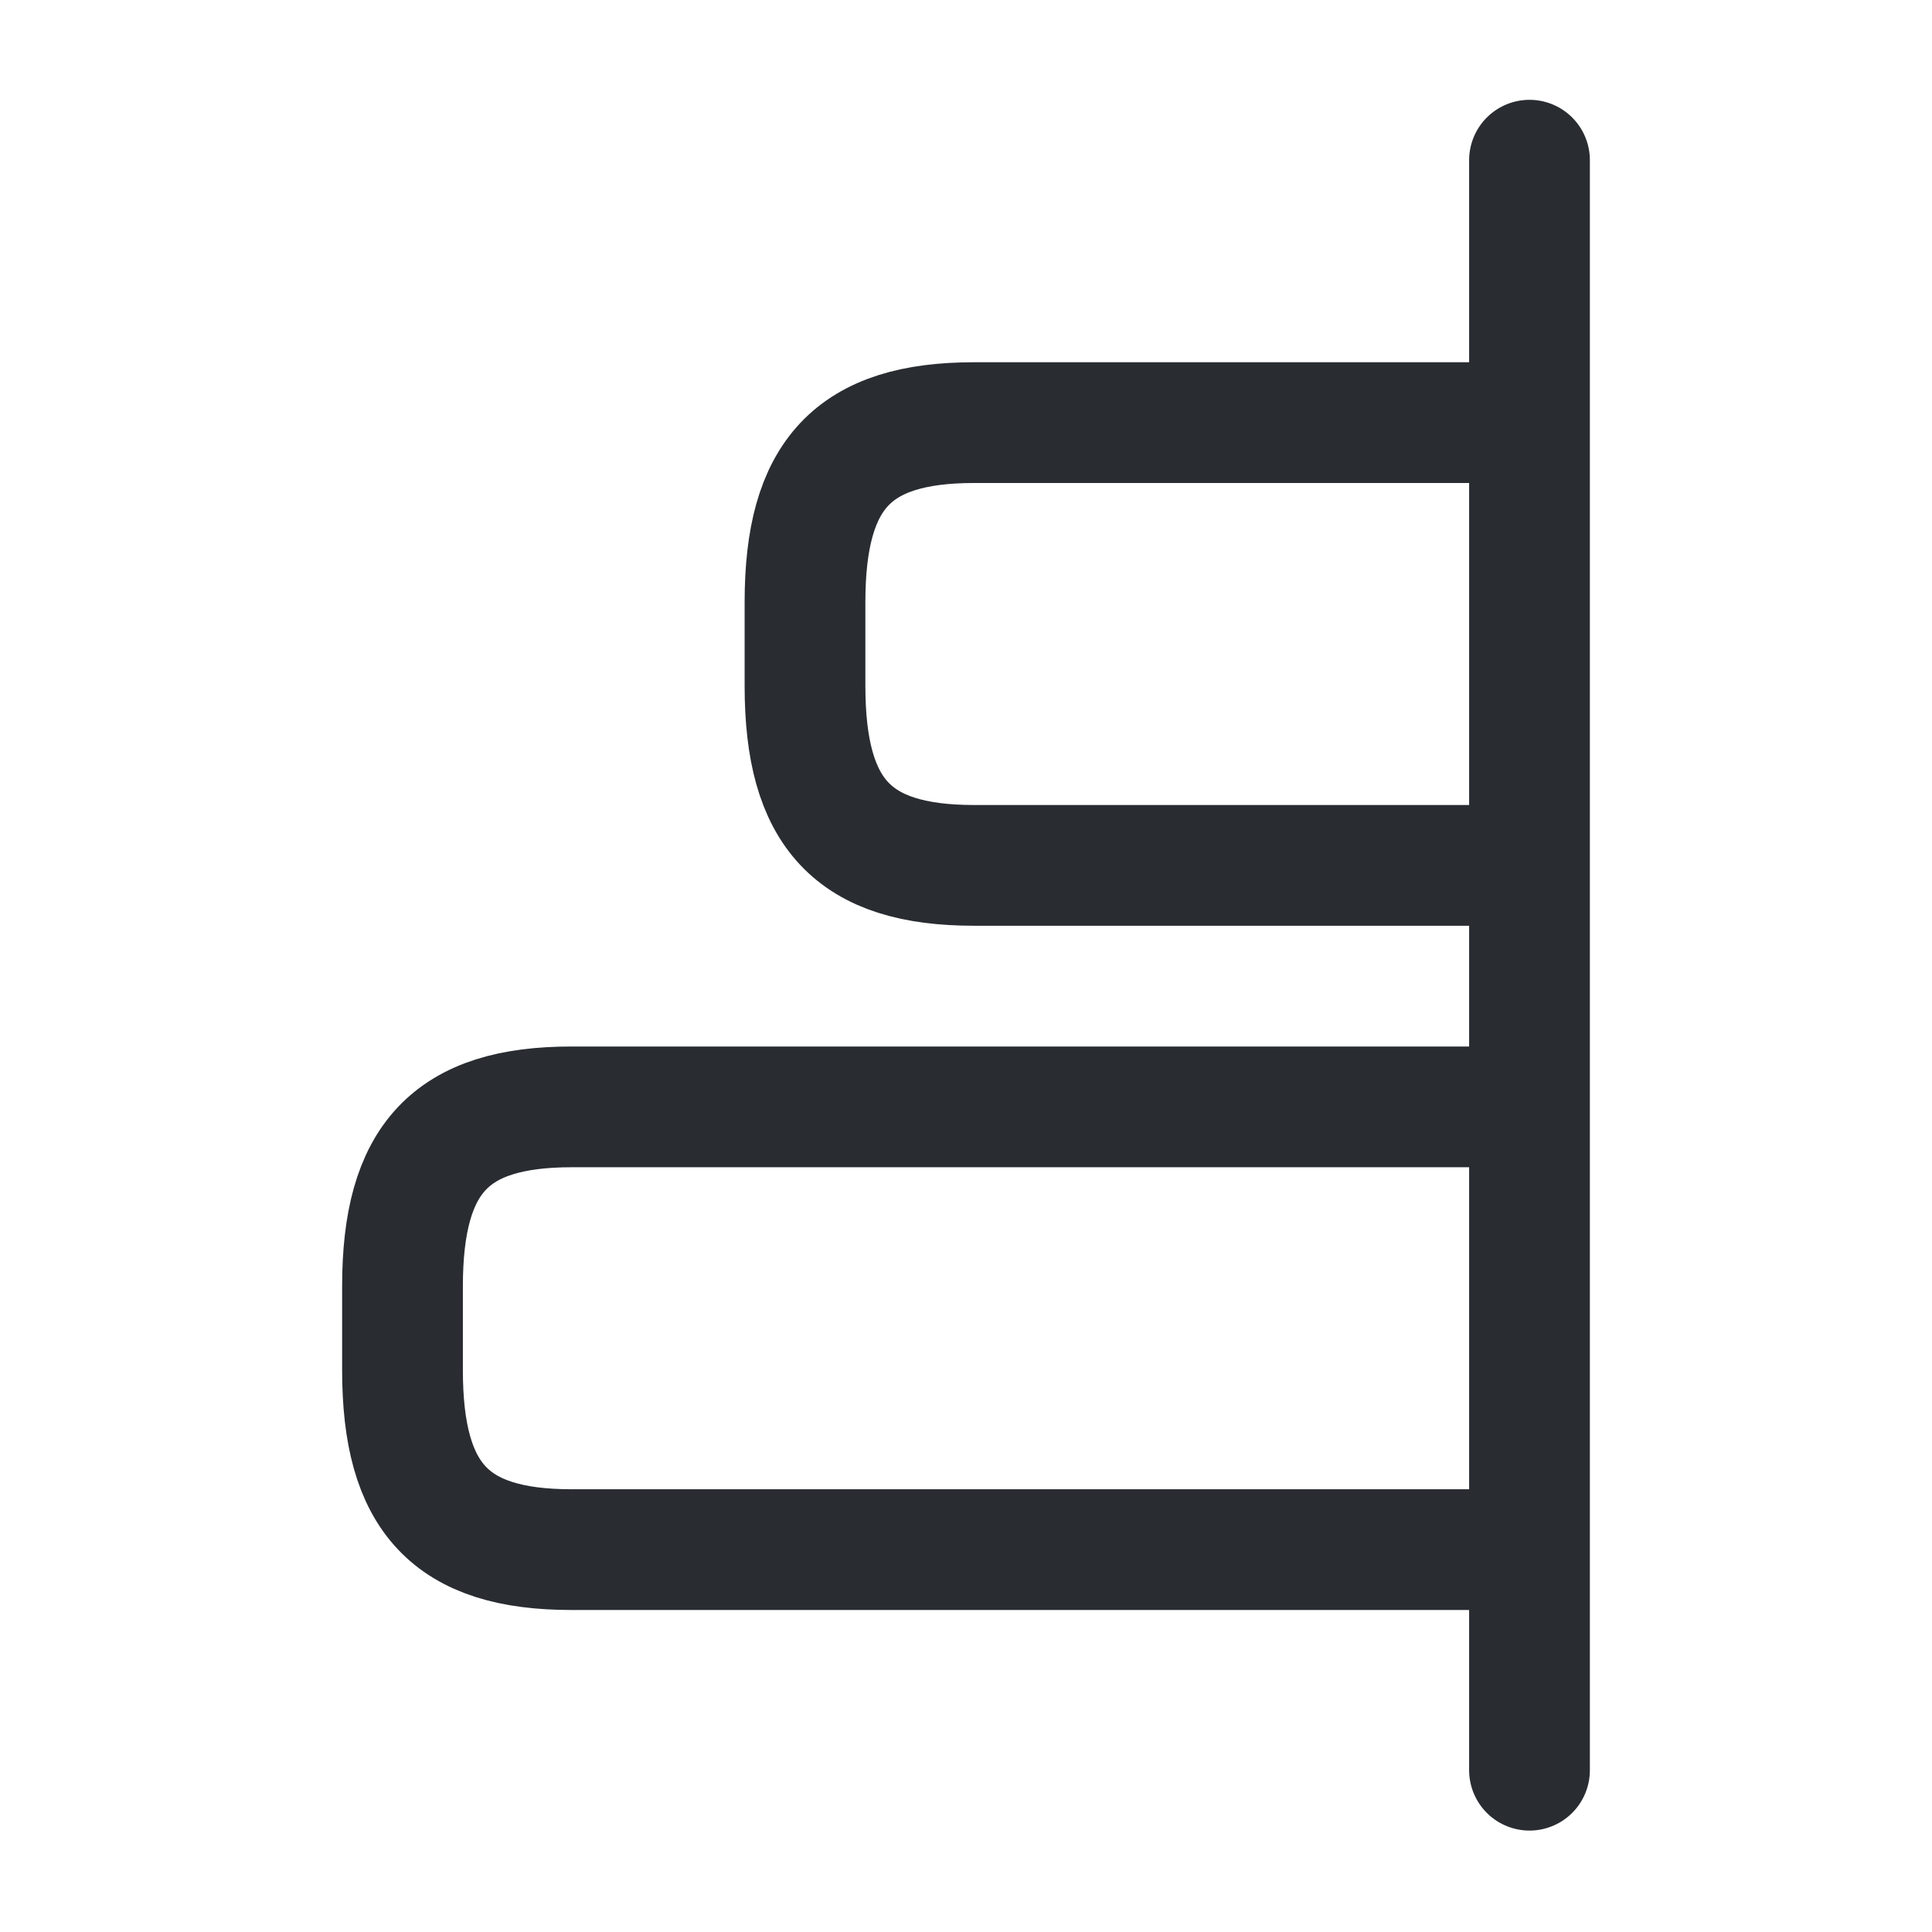
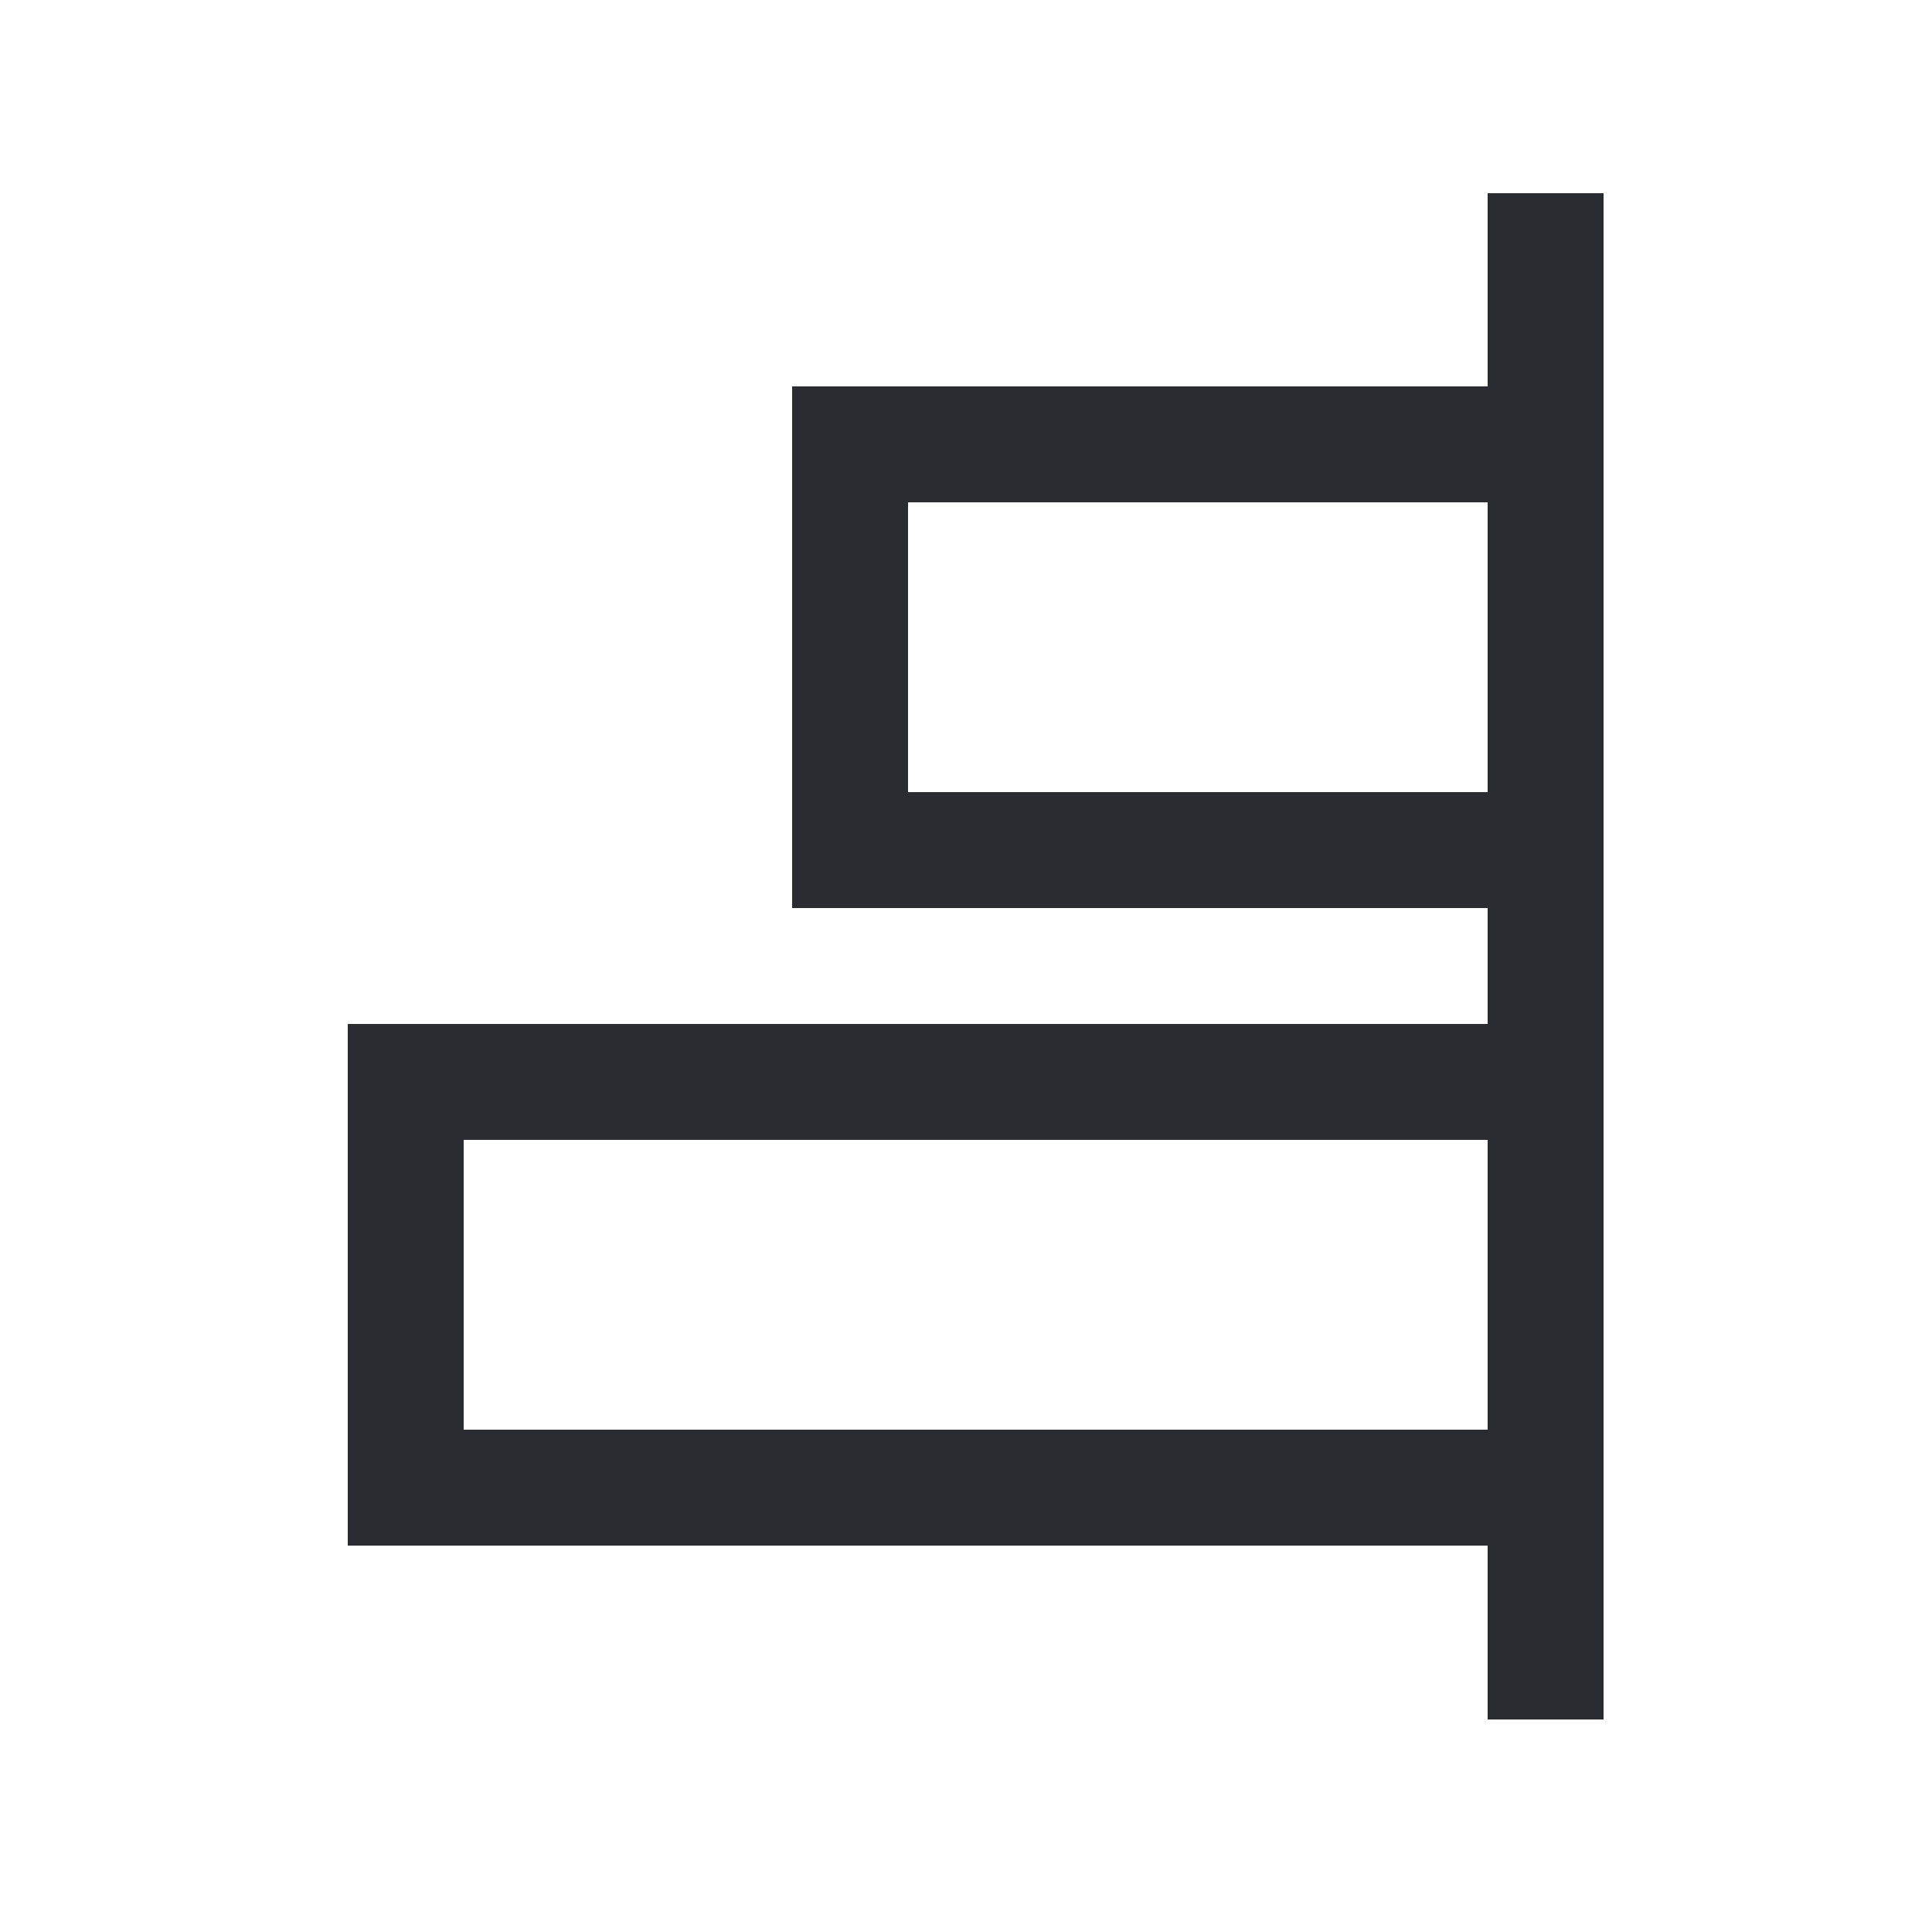
- <svg xmlns="http://www.w3.org/2000/svg" width="800px" height="800px" viewBox="0 0 24 24" fill="none">
-   <path d="M18.9 19.25H7.1C5.6 19.25 5 18.61 5 17.02V15.98C5 14.39 5.6 13.75 7.1 13.75H18.9" stroke="#292D32" stroke-width="1.5" stroke-linecap="round" stroke-linejoin="round" />
-   <path d="M18.9 5.25H12.1C10.6 5.25 10 5.89 10 7.48V8.52C10 10.11 10.6 10.75 12.1 10.75H18.9" stroke="#292D32" stroke-width="1.5" stroke-linecap="round" stroke-linejoin="round" />
-   <path d="M19 1.99V21.99" stroke="#292D32" stroke-width="1.5" stroke-linecap="round" stroke-linejoin="round" />
+ <svg xmlns="http://www.w3.org/2000/svg" width="100" height="100" viewBox="0 0 100 100" fill="none">
+   <path d="M41 20L83 20L83 47L41 47L41 20ZM77 41L77 26L47 26L47 41L77 41Z" fill="#292D32" />
+   <path d="M18 53L83 53L83 80L18 80L18 53ZM77 74L77 59L24 59L24 74L77 74Z" fill="#292D32" />
+   <path d="M77 10L83 10L83 89L77 89L77 10Z" fill="#292D32" />
</svg>
